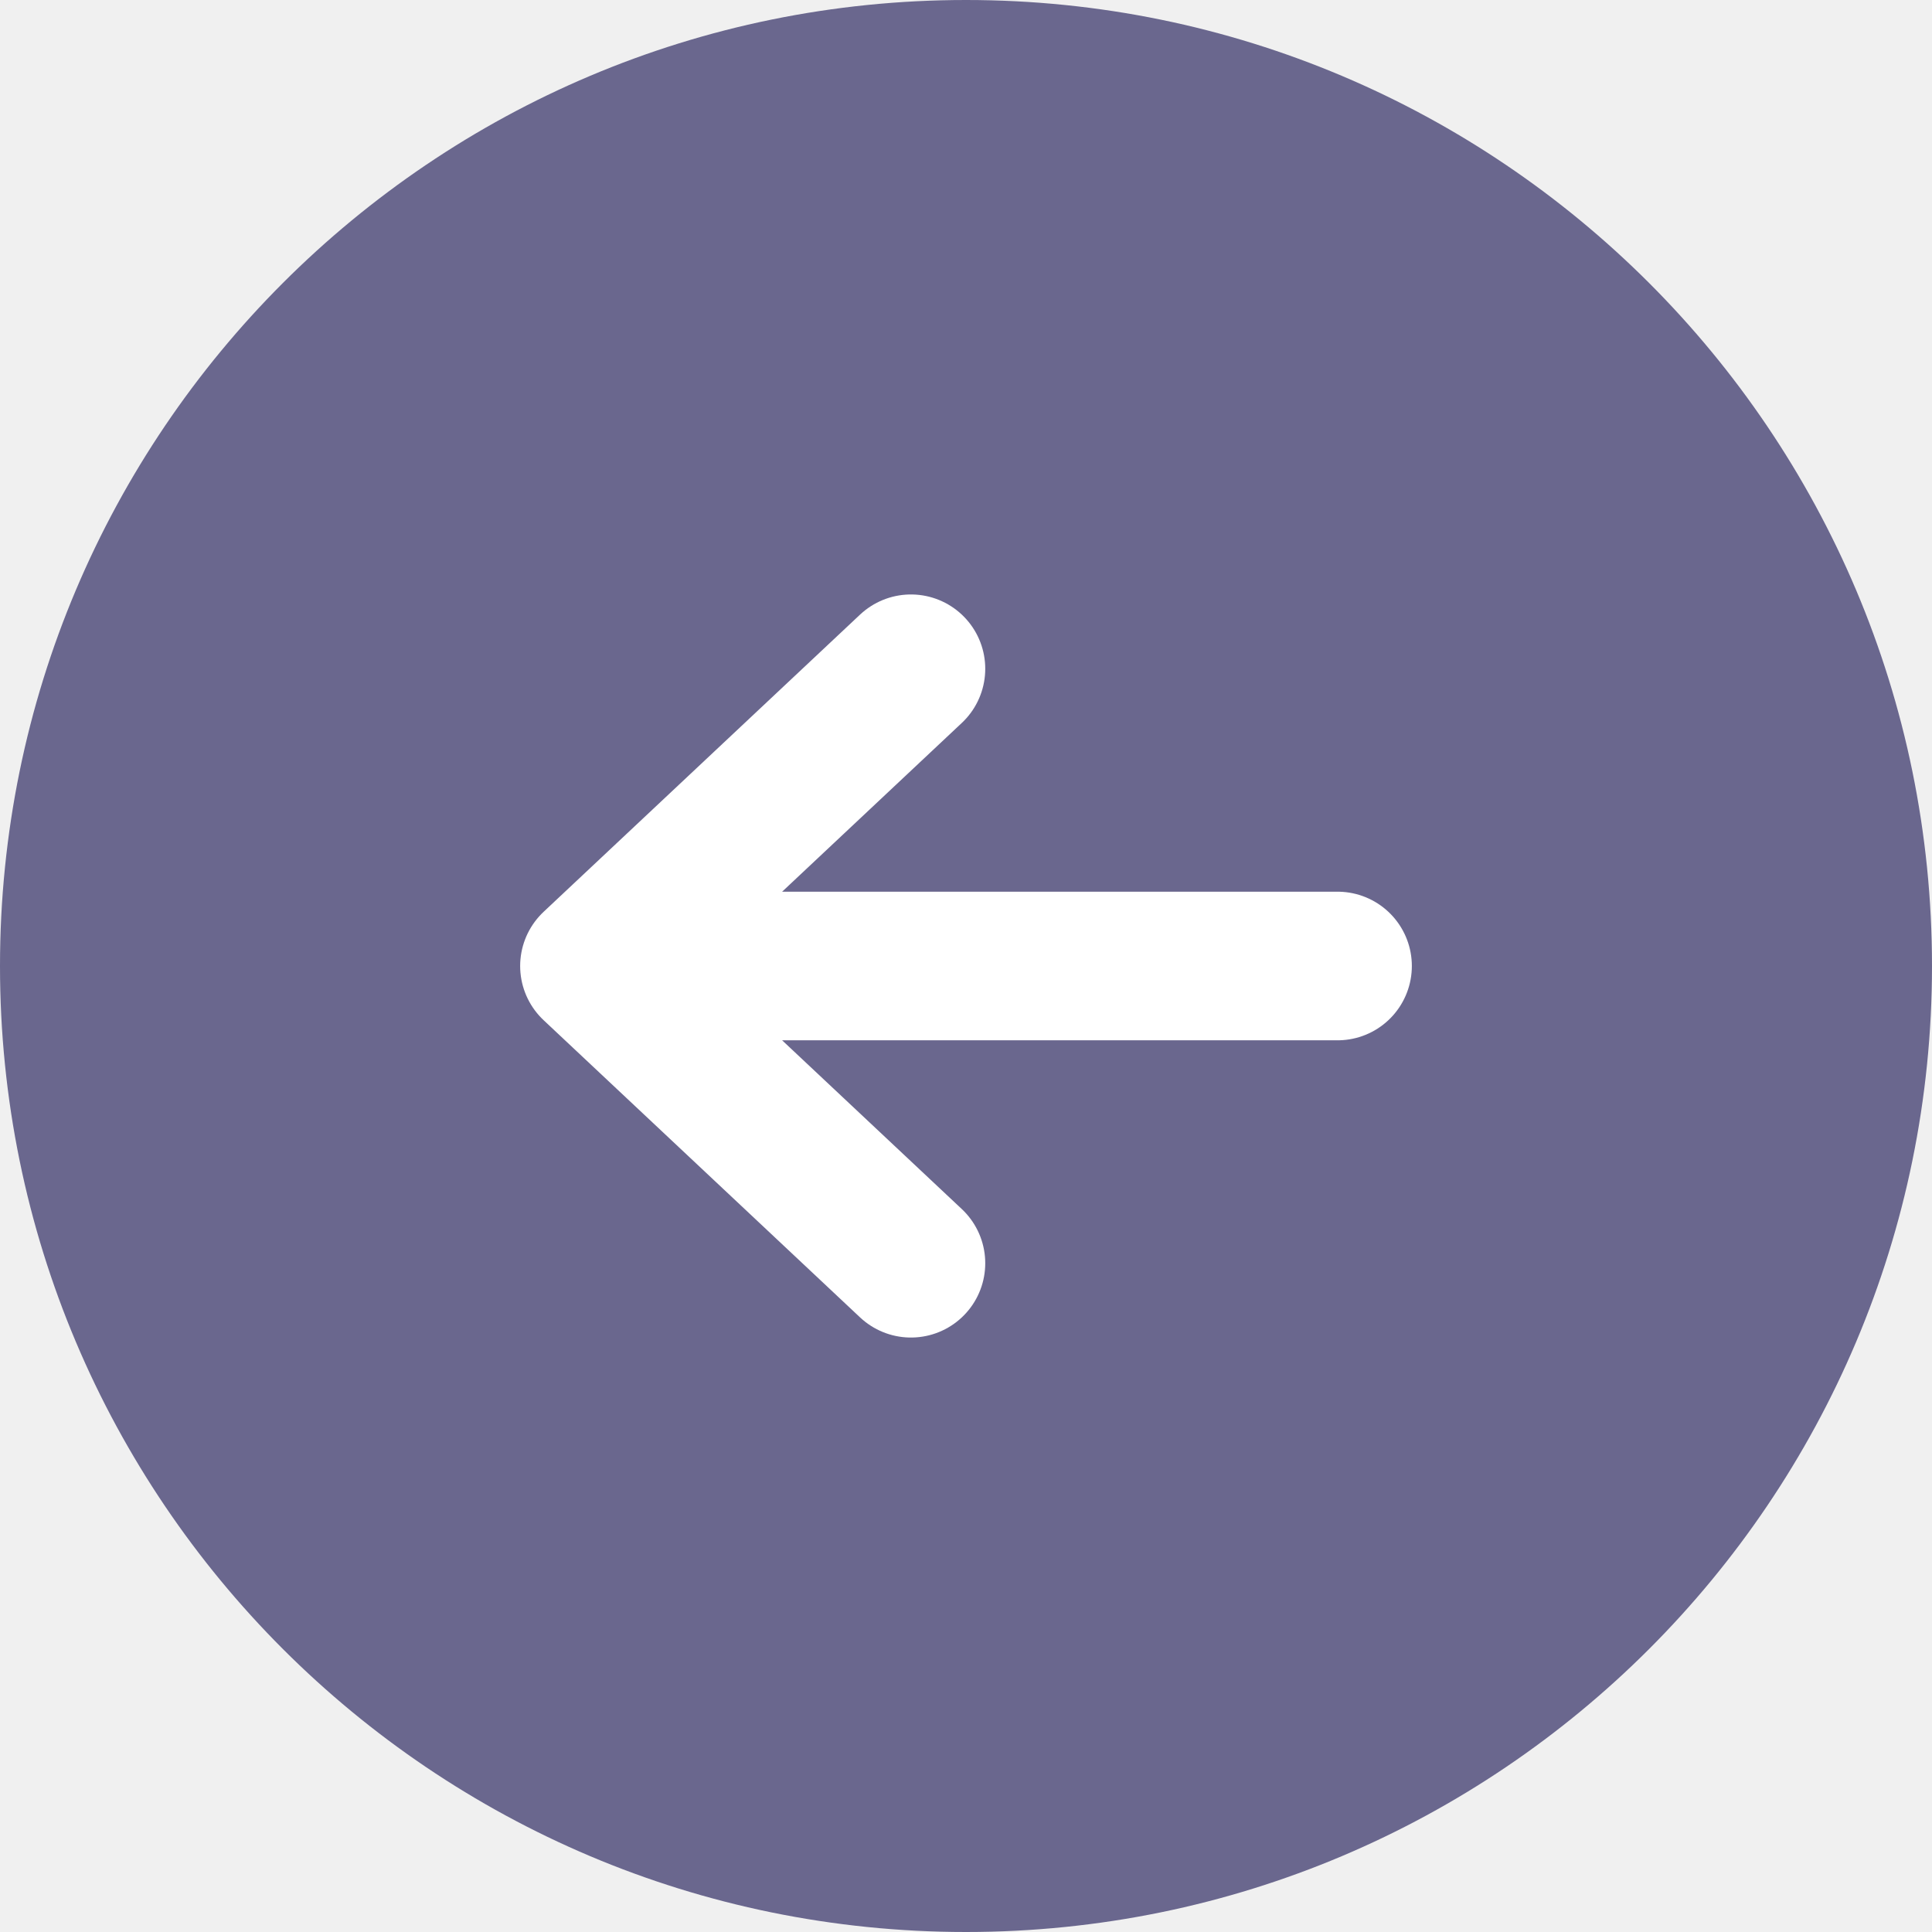
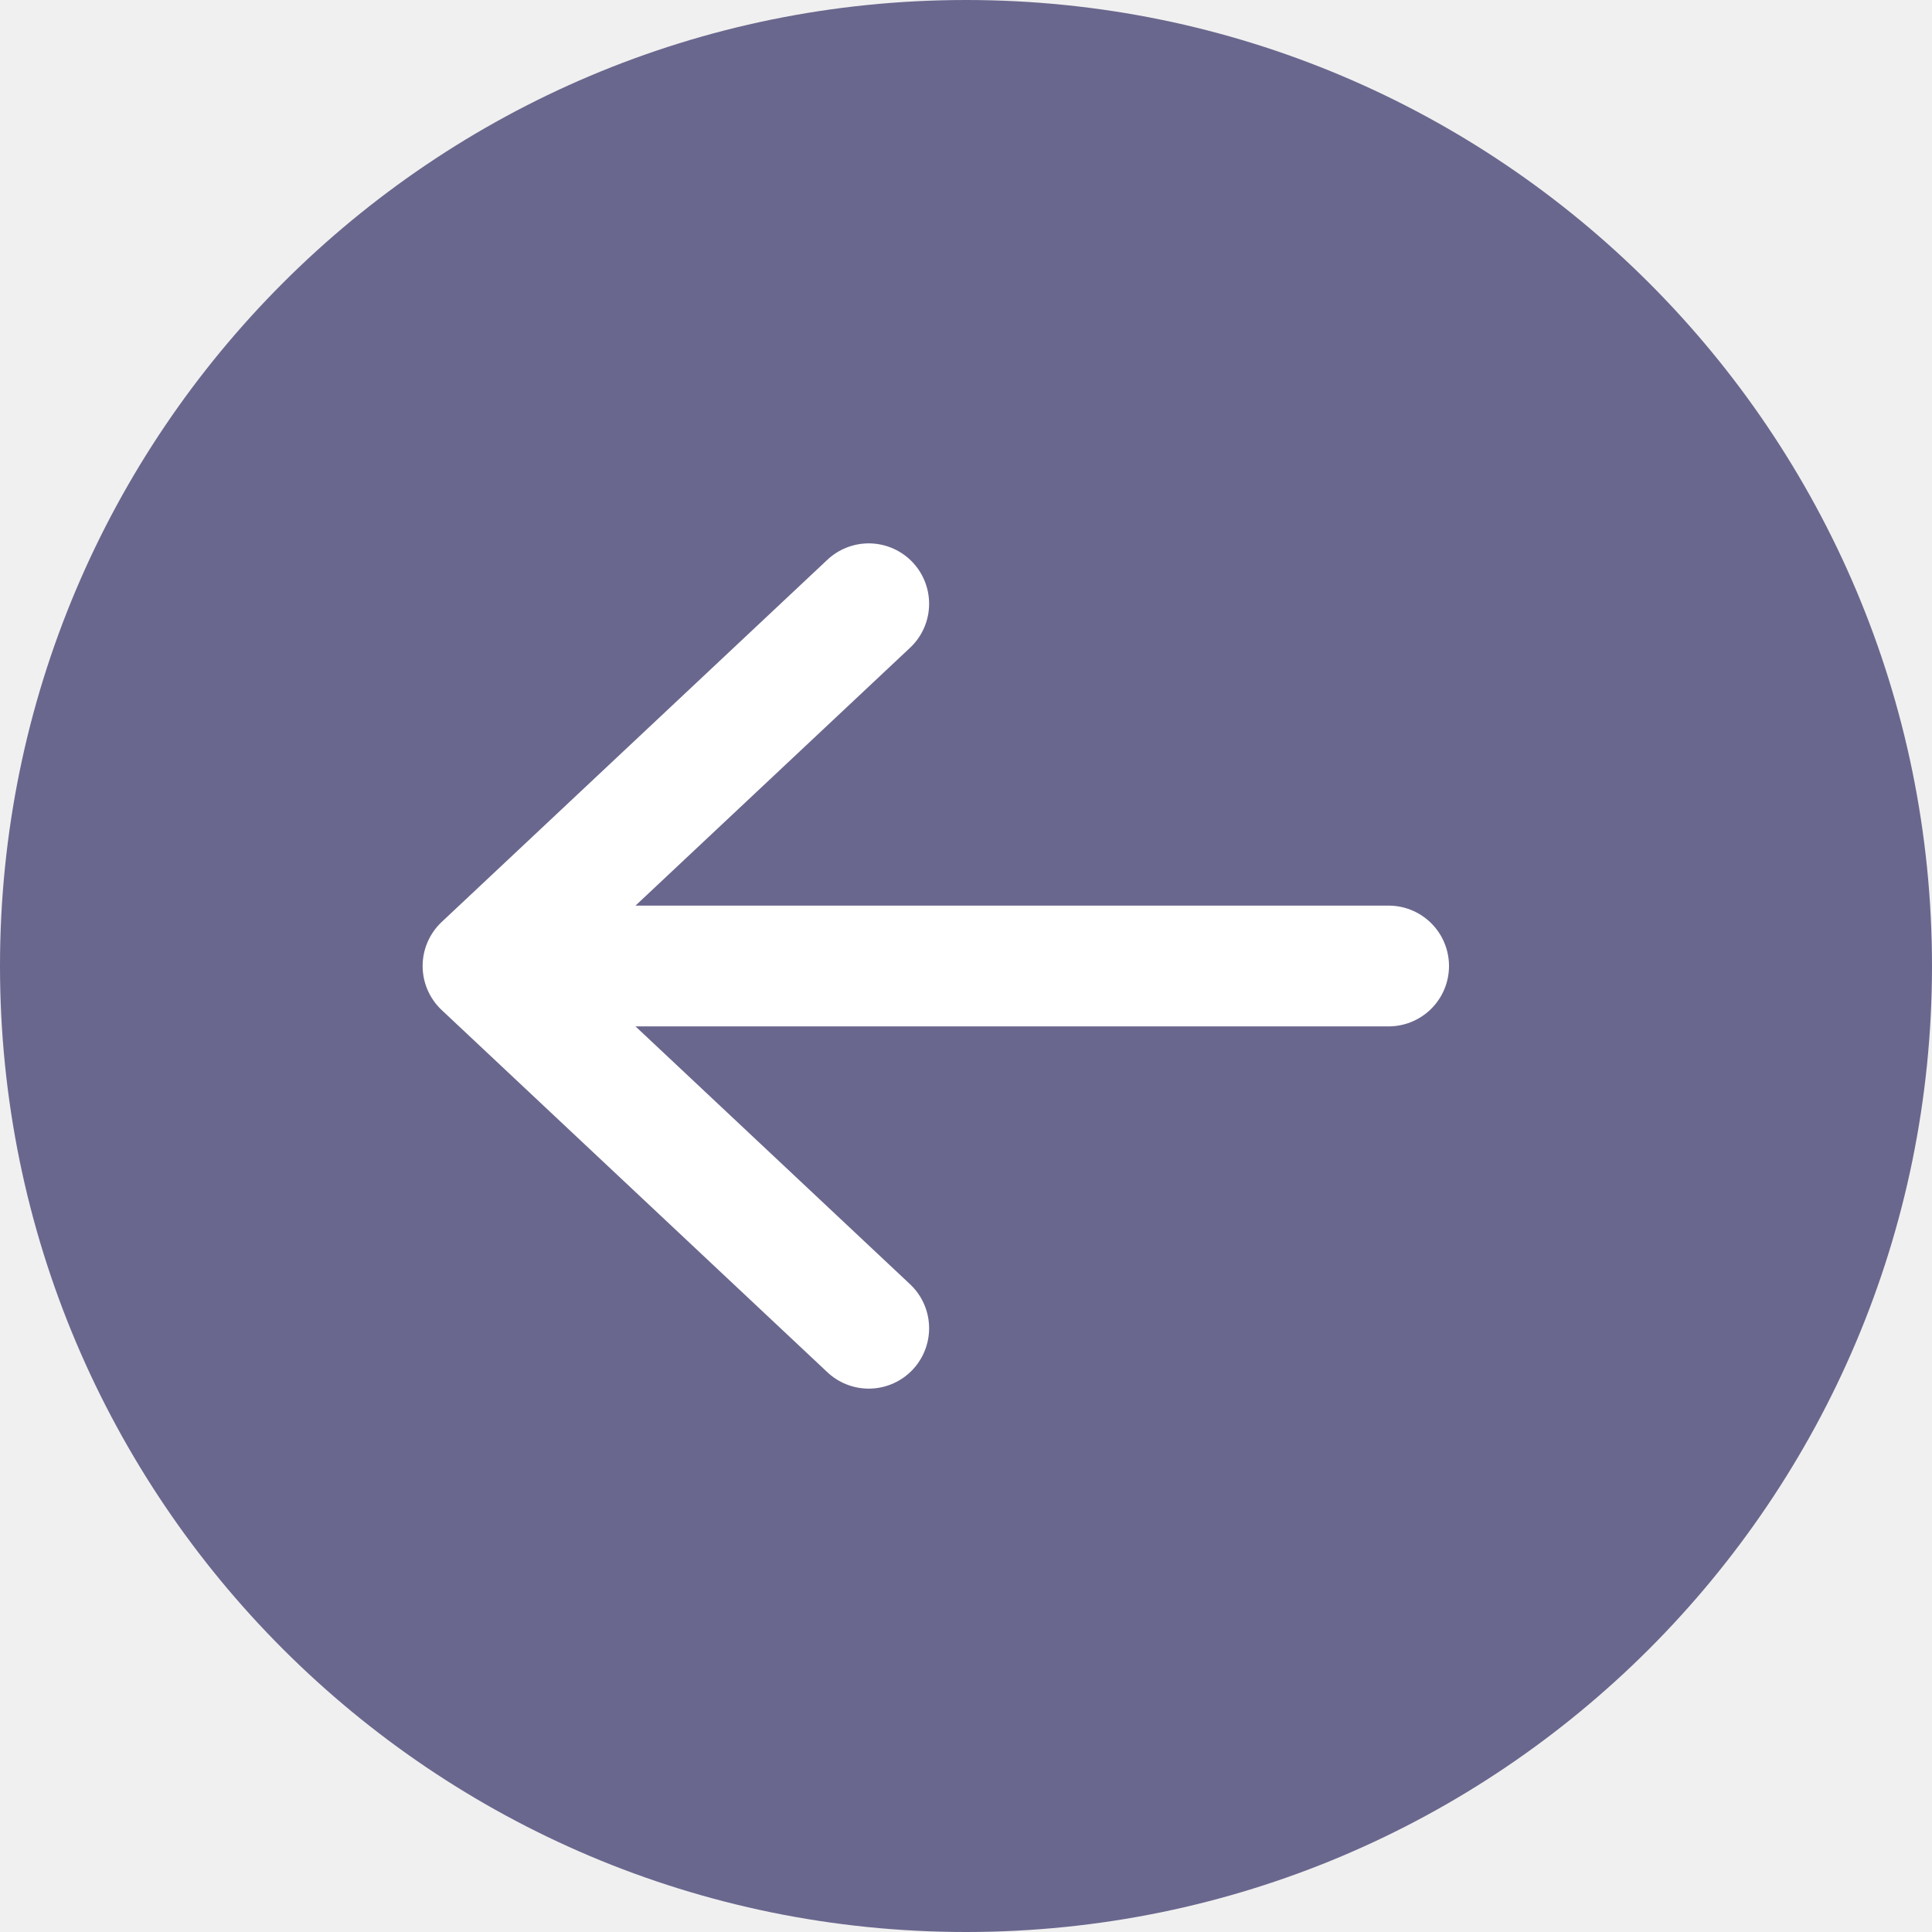
- <svg xmlns="http://www.w3.org/2000/svg" width="26" height="26" viewBox="0 0 26 26" fill="none">
-   <circle cx="13" cy="13" r="13" fill="#6A678E" />
-   <path d="M12.259 9L8 13M8 13L12.259 17M8 13H18" stroke="white" stroke-width="2" stroke-linecap="round" stroke-linejoin="round" />
+ <svg xmlns="http://www.w3.org/2000/svg" width="32" height="32" viewBox="0 0 32 32" fill="none">
+   <circle cx="16" cy="16" r="16" fill="#6A678E" />
+   <path d="M14.389 10L8 16M8 16L14.389 22M8 16H23" stroke="white" stroke-width="2" stroke-linecap="round" stroke-linejoin="round" />
</svg>
